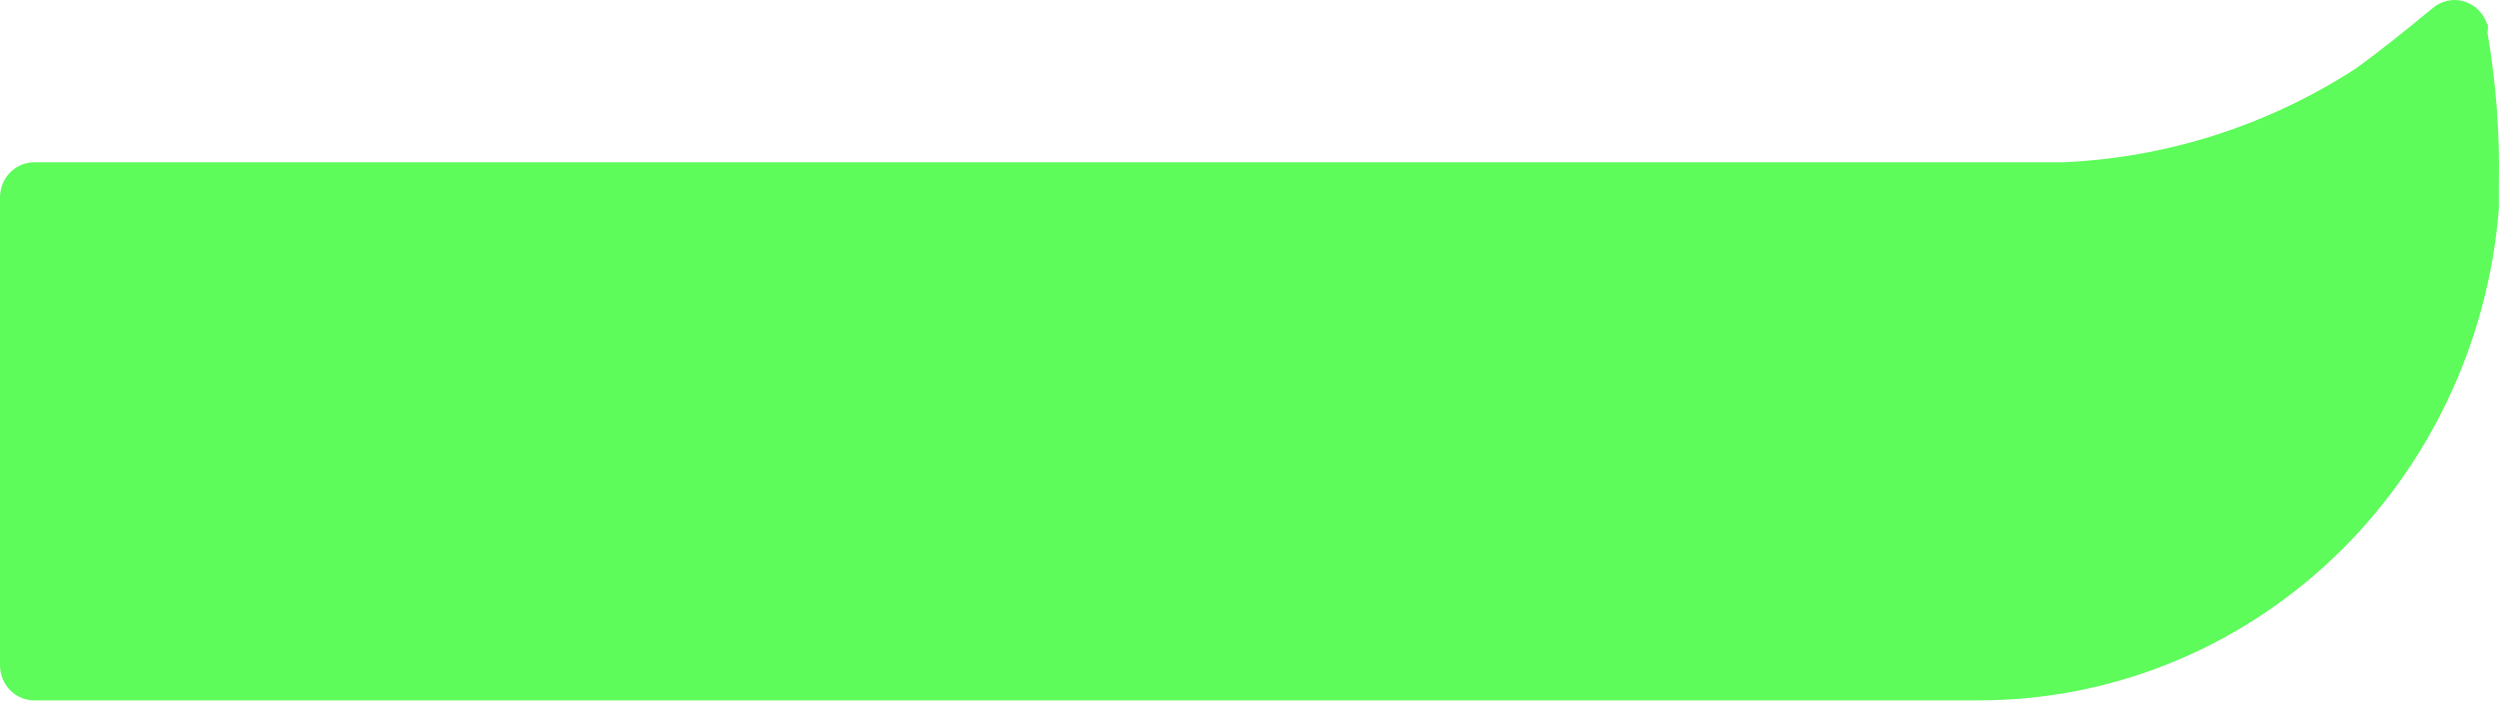
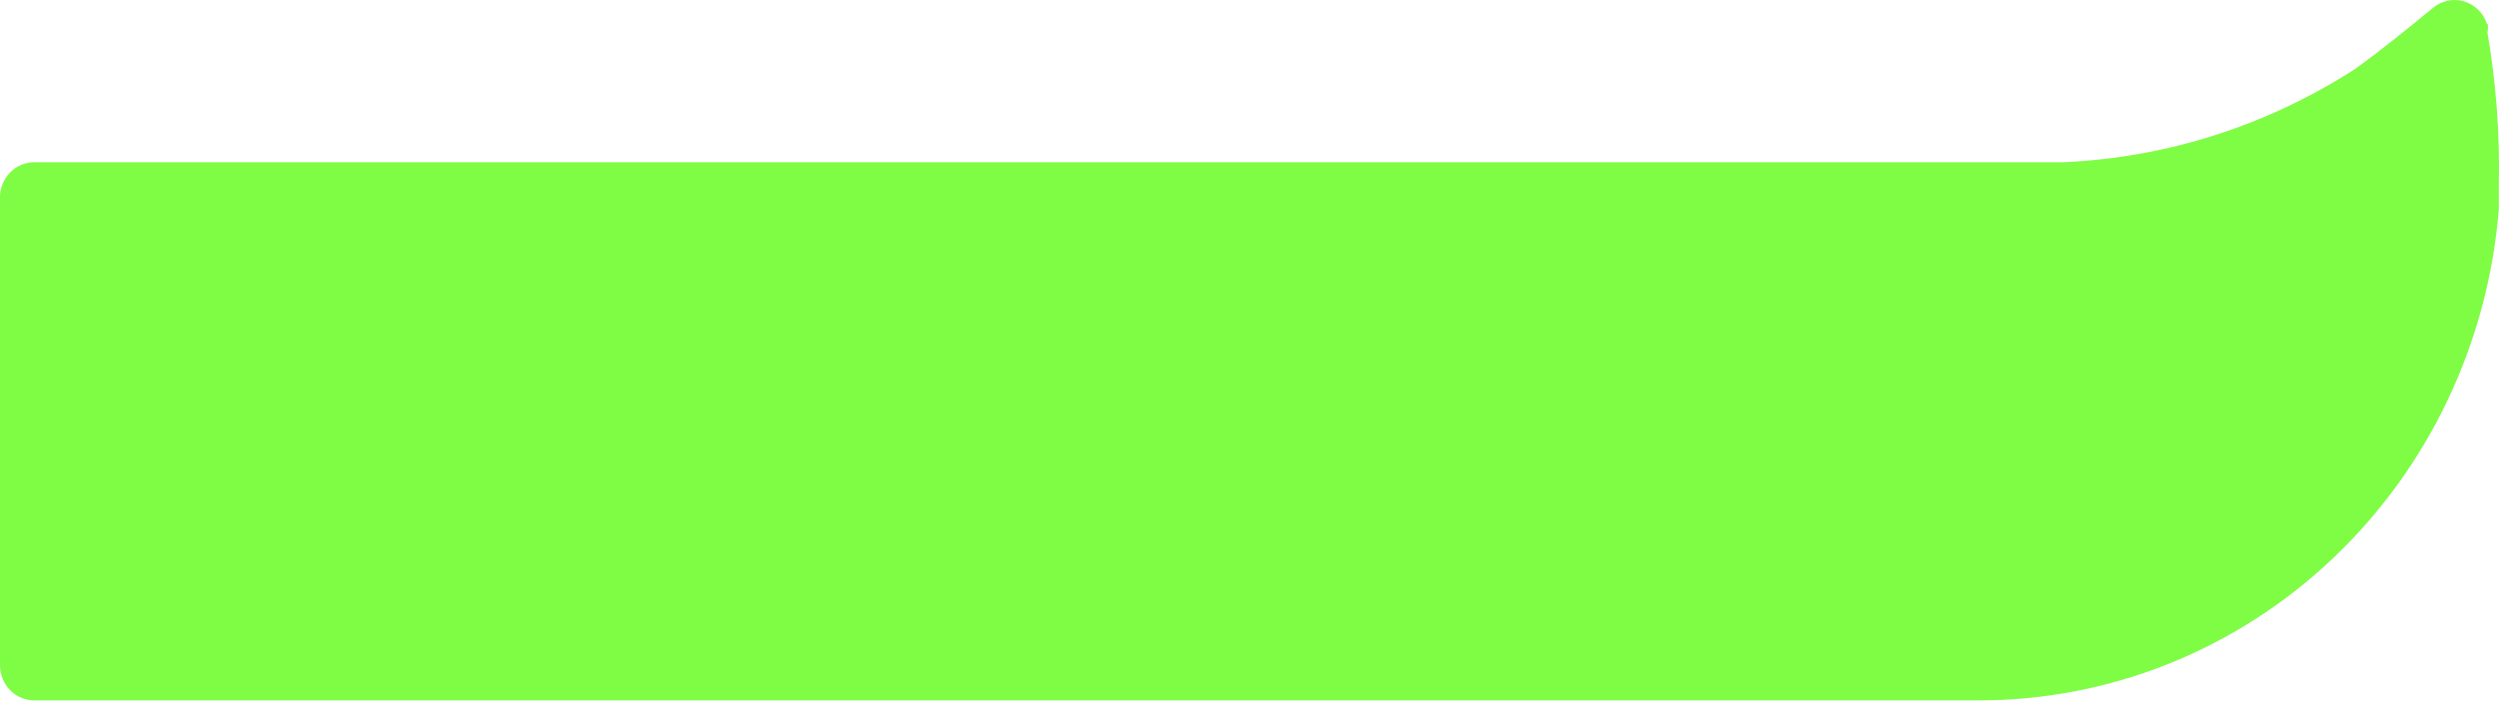
<svg xmlns="http://www.w3.org/2000/svg" width="246" height="69" viewBox="0 0 246 69" fill="none">
-   <path d="M244.72 2.363C244.55 1.833 244.254 1.353 243.861 0.966C243.469 0.578 242.991 0.294 242.468 0.138C241.946 -0.019 241.394 -0.042 240.86 0.069C240.326 0.18 239.826 0.422 239.404 0.775C236.825 2.893 234.425 4.849 231.779 6.76C223.126 12.355 213.199 15.53 202.98 15.969H3.364C2.472 15.969 1.617 16.332 0.985 16.98C0.354 17.628 0 18.506 0 19.422V65.464C0 66.379 0.354 67.258 0.985 67.905C1.617 68.553 2.472 68.917 3.364 68.917H194.726C207.61 68.921 220.024 63.952 229.5 54.995C238.978 46.039 244.828 33.751 245.886 20.573C245.886 20.181 245.886 19.307 245.886 18.271C245.996 13.219 245.62 8.168 244.765 3.192C244.819 2.919 244.828 2.639 244.787 2.363H244.72Z" fill="#5EFC5B" />
+   <path d="M244.72 2.363C244.55 1.833 244.254 1.353 243.861 0.966C243.469 0.578 242.991 0.294 242.468 0.138C241.946 -0.019 241.394 -0.042 240.86 0.069C240.326 0.18 239.826 0.422 239.404 0.775C236.825 2.893 234.425 4.849 231.779 6.76C223.126 12.355 213.199 15.53 202.98 15.969H3.364C2.472 15.969 1.617 16.332 0.985 16.98C0.354 17.628 0 18.506 0 19.422V65.464C0 66.379 0.354 67.258 0.985 67.905C1.617 68.553 2.472 68.917 3.364 68.917H194.726C207.61 68.921 220.024 63.952 229.5 54.995C238.978 46.039 244.828 33.751 245.886 20.573C245.886 20.181 245.886 19.307 245.886 18.271C245.996 13.219 245.62 8.168 244.765 3.192C244.819 2.919 244.828 2.639 244.787 2.363H244.72Z" fill="#7ffd45" />
</svg>
